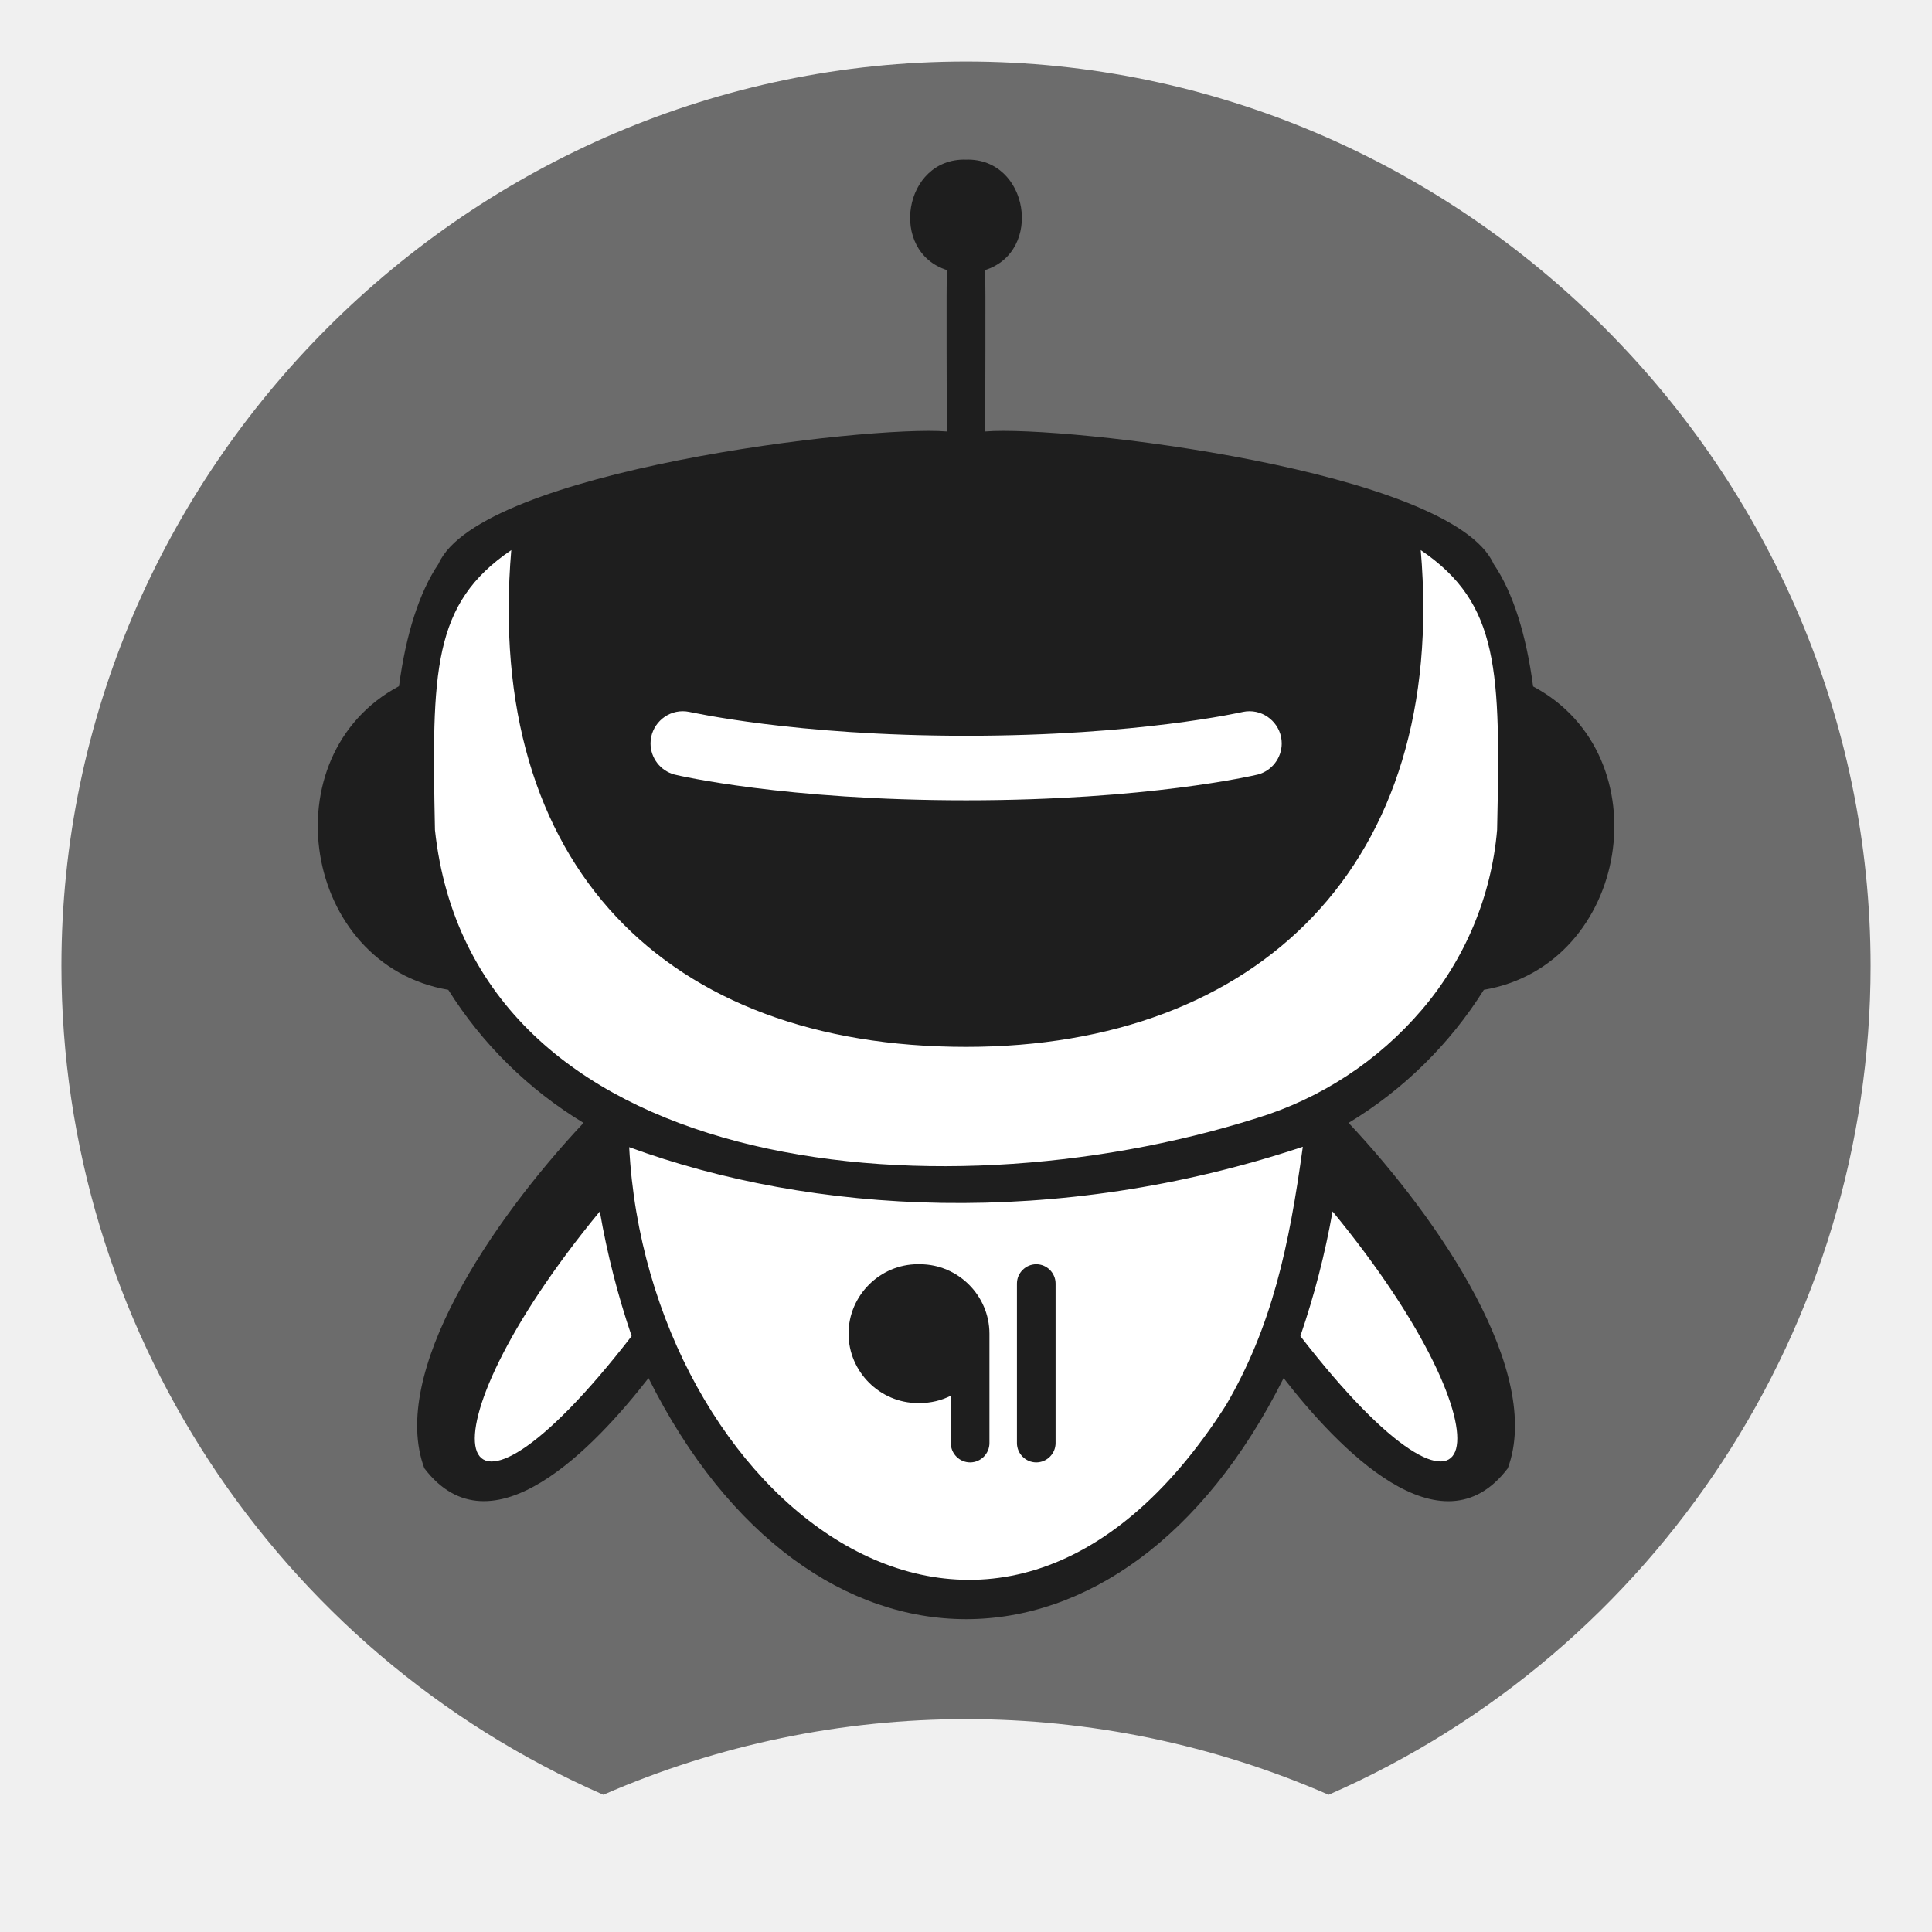
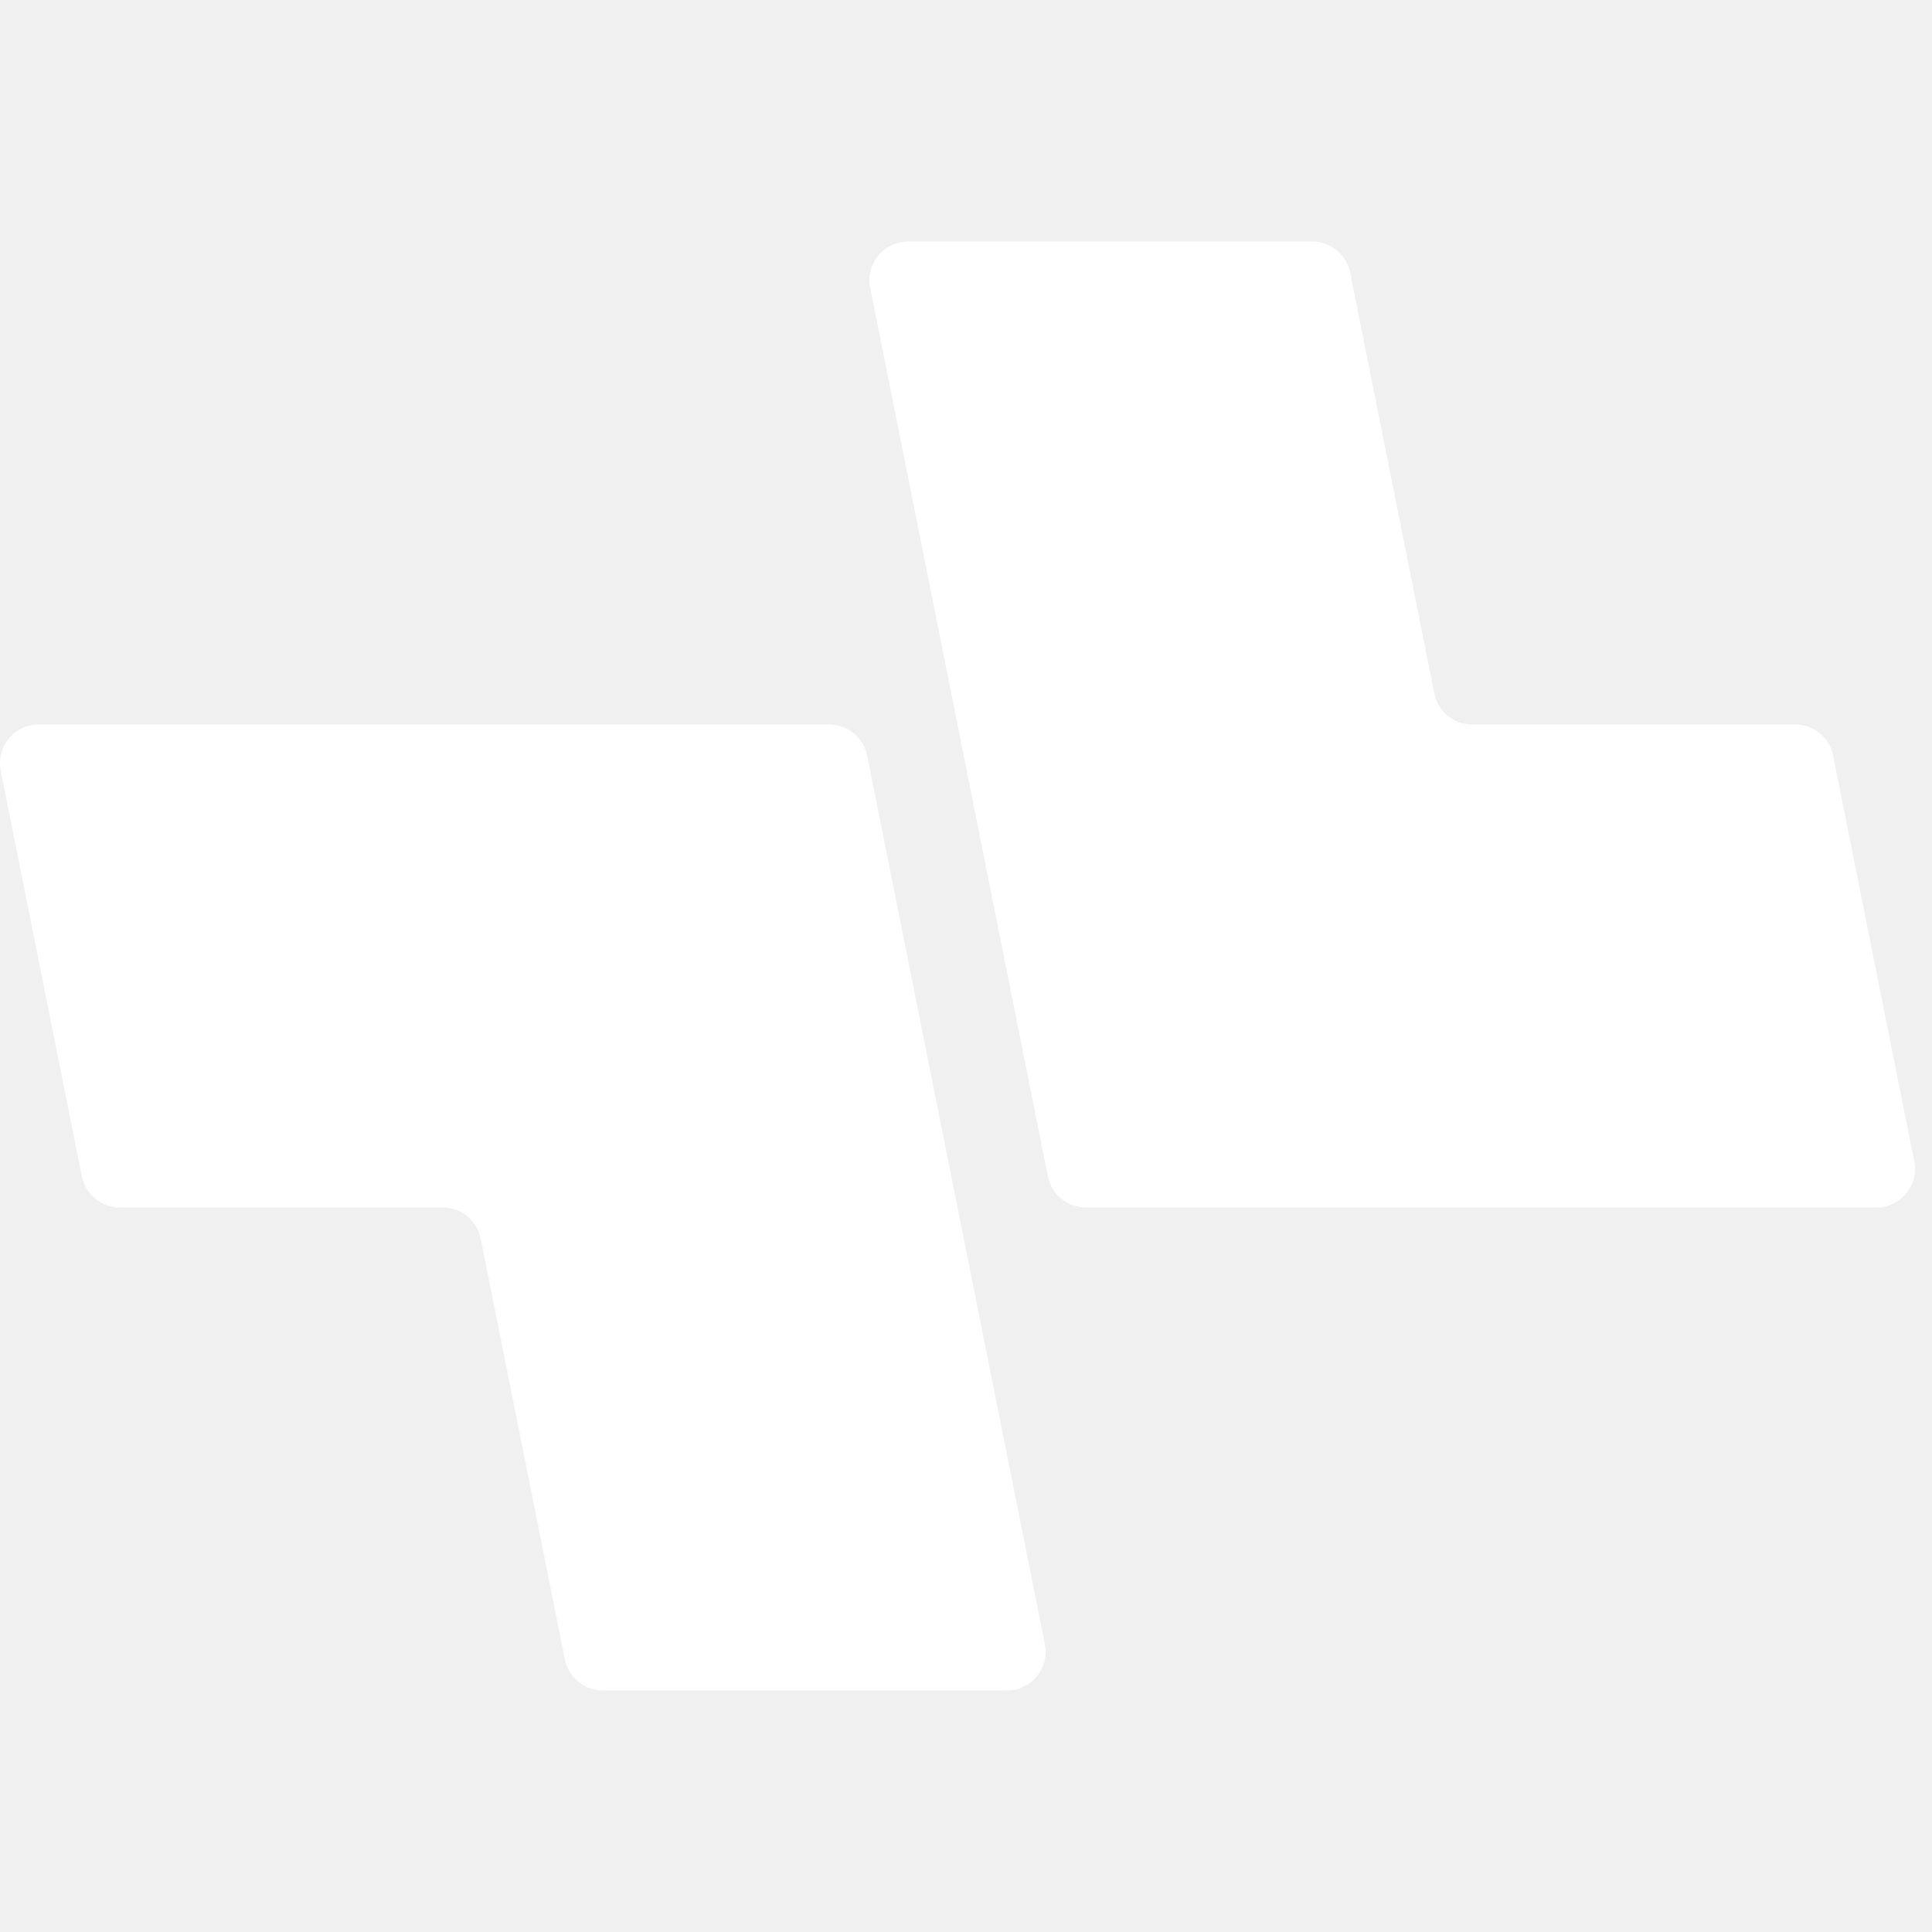
- <svg xmlns="http://www.w3.org/2000/svg" width="100%" height="100%" viewBox="0 0 300 300" version="1.1" xml:space="preserve" style="fill-rule:evenodd;clip-rule:evenodd;stroke-linejoin:round;stroke-miterlimit:2;">
-   <g id="robot" transform="matrix(1,0,0,1,-44,-44)">
-     <path d="M194.003,53.55L193.997,53.55C116.943,53.55 53.537,116.956 53.537,194.01C53.537,249.706 86.665,300.363 137.69,322.69C173.579,307.03 214.421,307.03 250.31,322.69C301.335,300.363 334.463,249.706 334.463,194.01C334.463,116.956 271.057,53.55 194.003,53.55Z" style="fill:rgb(108,108,108);fill-rule:nonzero;" />
-     <g transform="matrix(1,0,0,1,44,44)">
-       <path d="M230.41,153.7C225.12,162.132 217.928,169.209 209.41,174.36C223.71,189.6 239.63,213.23 234.13,227.99C223.75,241.7 207.63,224.7 199.32,213.99C174.37,263.91 125.64,263.89 100.7,213.99C92.38,224.69 76.28,241.68 65.89,227.99C60.39,213.22 76.3,189.61 90.61,174.36C82.092,169.209 74.9,162.132 69.61,153.7C46.95,149.84 41.74,117.33 61.96,106.55C63.02,98.55 65.09,91.99 68.09,87.55C74.52,73.05 134.9,66 147,67C147.05,66.49 146.9,42.41 147.05,41.94C137.94,39.06 140.27,24.5 150,24.79C159.73,24.5 162.06,39.06 152.95,41.94C153.1,42.41 152.95,66.49 153,67C165.12,66 225.46,73 231.94,87.59C234.94,91.98 237,98.59 238.06,106.59C258.27,117.32 253.08,149.84 230.41,153.7Z" style="fill:rgb(30,30,30);fill-rule:nonzero;" />
-     </g>
-     <path d="M141.7,222.13C144.52,276.36 197.8,319.47 234.37,262.2C241.49,250.01 244.16,237.66 246.3,222.07C208,234.82 170.11,232.54 141.7,222.13Z" style="fill:white;fill-rule:nonzero;" />
-     <path d="M142.08,251.47C139.929,245.156 138.278,238.683 137.14,232.11C107.83,267.67 113.52,288.37 142.08,251.47Z" style="fill:white;fill-rule:nonzero;" />
-     <path d="M264.61,129.42C268.81,178.28 239.32,206.56 194.01,206.56C147.47,206.56 119.25,178.42 123.39,129.42C111.13,137.75 111.04,148.13 111.54,172.87C117.29,226.27 188.6,233.57 239.09,217.64C249.087,214.589 258.006,208.741 264.79,200.79C271.501,192.931 275.586,183.166 276.47,172.87C277,148.15 276.86,137.72 264.61,129.42Z" style="fill:white;fill-rule:nonzero;" />
-     <path d="M245.92,251.47C274.45,288.33 280.21,267.72 250.92,232.11C249.758,238.683 248.086,245.156 245.92,251.47Z" style="fill:white;fill-rule:nonzero;" />
-     <path d="M194,168.27C165.91,168.27 149.42,164.45 148.73,164.27C146.547,163.689 145.015,161.697 145.015,159.438C145.015,156.695 147.272,154.438 150.015,154.438C150.353,154.438 150.689,154.472 151.02,154.54C151.18,154.54 167.2,158.25 194.02,158.25C220.84,158.25 236.85,154.57 237.02,154.54C237.351,154.472 237.687,154.438 238.025,154.438C240.768,154.438 243.025,156.695 243.025,159.438C243.025,161.697 241.493,163.689 239.31,164.27C238.62,164.43 222.13,168.27 194.04,168.27L194,168.27Z" style="fill:white;fill-rule:nonzero;" />
-     <g transform="matrix(1,0,0,1,0,-0.019156)">
-       <path d="M186.87,240.33C186.761,240.327 186.651,240.325 186.542,240.325C180.628,240.325 175.762,245.191 175.762,251.105C175.762,257.019 180.628,261.885 186.542,261.885C186.651,261.885 186.761,261.883 186.87,261.88C188.526,261.88 190.16,261.493 191.64,260.75L191.64,268.1C191.64,269.746 192.994,271.1 194.64,271.1C196.286,271.1 197.64,269.746 197.64,268.1L197.64,251.1C197.629,245.196 192.774,240.341 186.87,240.33Z" style="fill:rgb(30,30,30);fill-rule:nonzero;" />
-     </g>
-     <g transform="matrix(1,0,0,1,0,-0.019156)">
-       <path d="M204.91,240.33C203.264,240.33 201.91,241.684 201.91,243.33L201.91,268.1C201.91,269.746 203.264,271.1 204.91,271.1C206.556,271.1 207.91,269.746 207.91,268.1L207.91,243.33C207.91,241.684 206.556,240.33 204.91,240.33Z" style="fill:rgb(30,30,30);fill-rule:nonzero;" />
+ <svg xmlns="http://www.w3.org/2000/svg" width="100%" height="100%" viewBox="0 0 200 200" version="1.1" xml:space="preserve" style="fill-rule:evenodd;clip-rule:evenodd;stroke-linejoin:round;stroke-miterlimit:2;">
+   <g transform="matrix(1,0,0,1,-334,-304.5)">
+     <g id="White" transform="matrix(0.8,0,0,1.06952,334,-16.3556)">
+       <rect x="0" y="300" width="250" height="187" style="fill:none;" />
+       <clipPath id="_clip1">
+         <rect x="0" y="300" width="250" height="187" />
+       </clipPath>
+       <g clip-path="url(#_clip1)">
+         <g transform="matrix(1.25,0,0,0.935,-63.599,253.25)">
+           <g transform="matrix(1,0,0,1,-12.5,25)">
+             <path d="M171.857,146.784C172.231,148.654 173.873,150 175.779,150C189.377,150 241.375,150 257.621,150C258.819,150 259.954,149.463 260.714,148.536C261.474,147.609 261.778,146.391 261.543,145.216C259.52,135.099 254.853,111.766 253.143,103.216C252.769,101.346 251.128,100 249.221,100C241.703,100 223.297,100 215.779,100C213.872,100 212.231,98.654 211.857,96.784C210.051,87.756 204.949,62.244 203.143,53.216C202.769,51.346 201.128,50 199.221,50C190.646,50 167.521,50 157.379,50C156.181,50 155.046,50.537 154.286,51.464C153.526,52.391 153.222,53.609 153.457,54.784C156.947,72.235 168.94,132.201 171.857,146.784Z" style="fill:white;" />
+           </g>
+           <g transform="matrix(1,0,0,1,12.5,25)">
+             <path d="M38.457,104.784C38.222,103.609 38.526,102.391 39.286,101.464C40.046,100.537 41.181,100 42.379,100C58.625,100 110.623,100 124.221,100C126.127,100 127.769,101.346 128.143,103.216C131.06,117.799 143.053,177.765 146.543,195.216C146.778,196.391 146.474,197.609 145.714,198.536C144.954,199.463 143.819,200 142.621,200C132.479,200 109.354,200 100.779,200C98.872,200 97.231,198.654 96.857,196.784C95.051,187.756 89.949,162.244 88.143,153.216C87.769,151.346 86.128,150 84.221,150C76.703,150 58.297,150 50.779,150C48.872,150 47.231,148.654 46.857,146.784C45.147,138.234 40.48,114.901 38.457,104.784Z" style="fill:white;" />
+           </g>
+         </g>
+       </g>
    </g>
  </g>
</svg>
